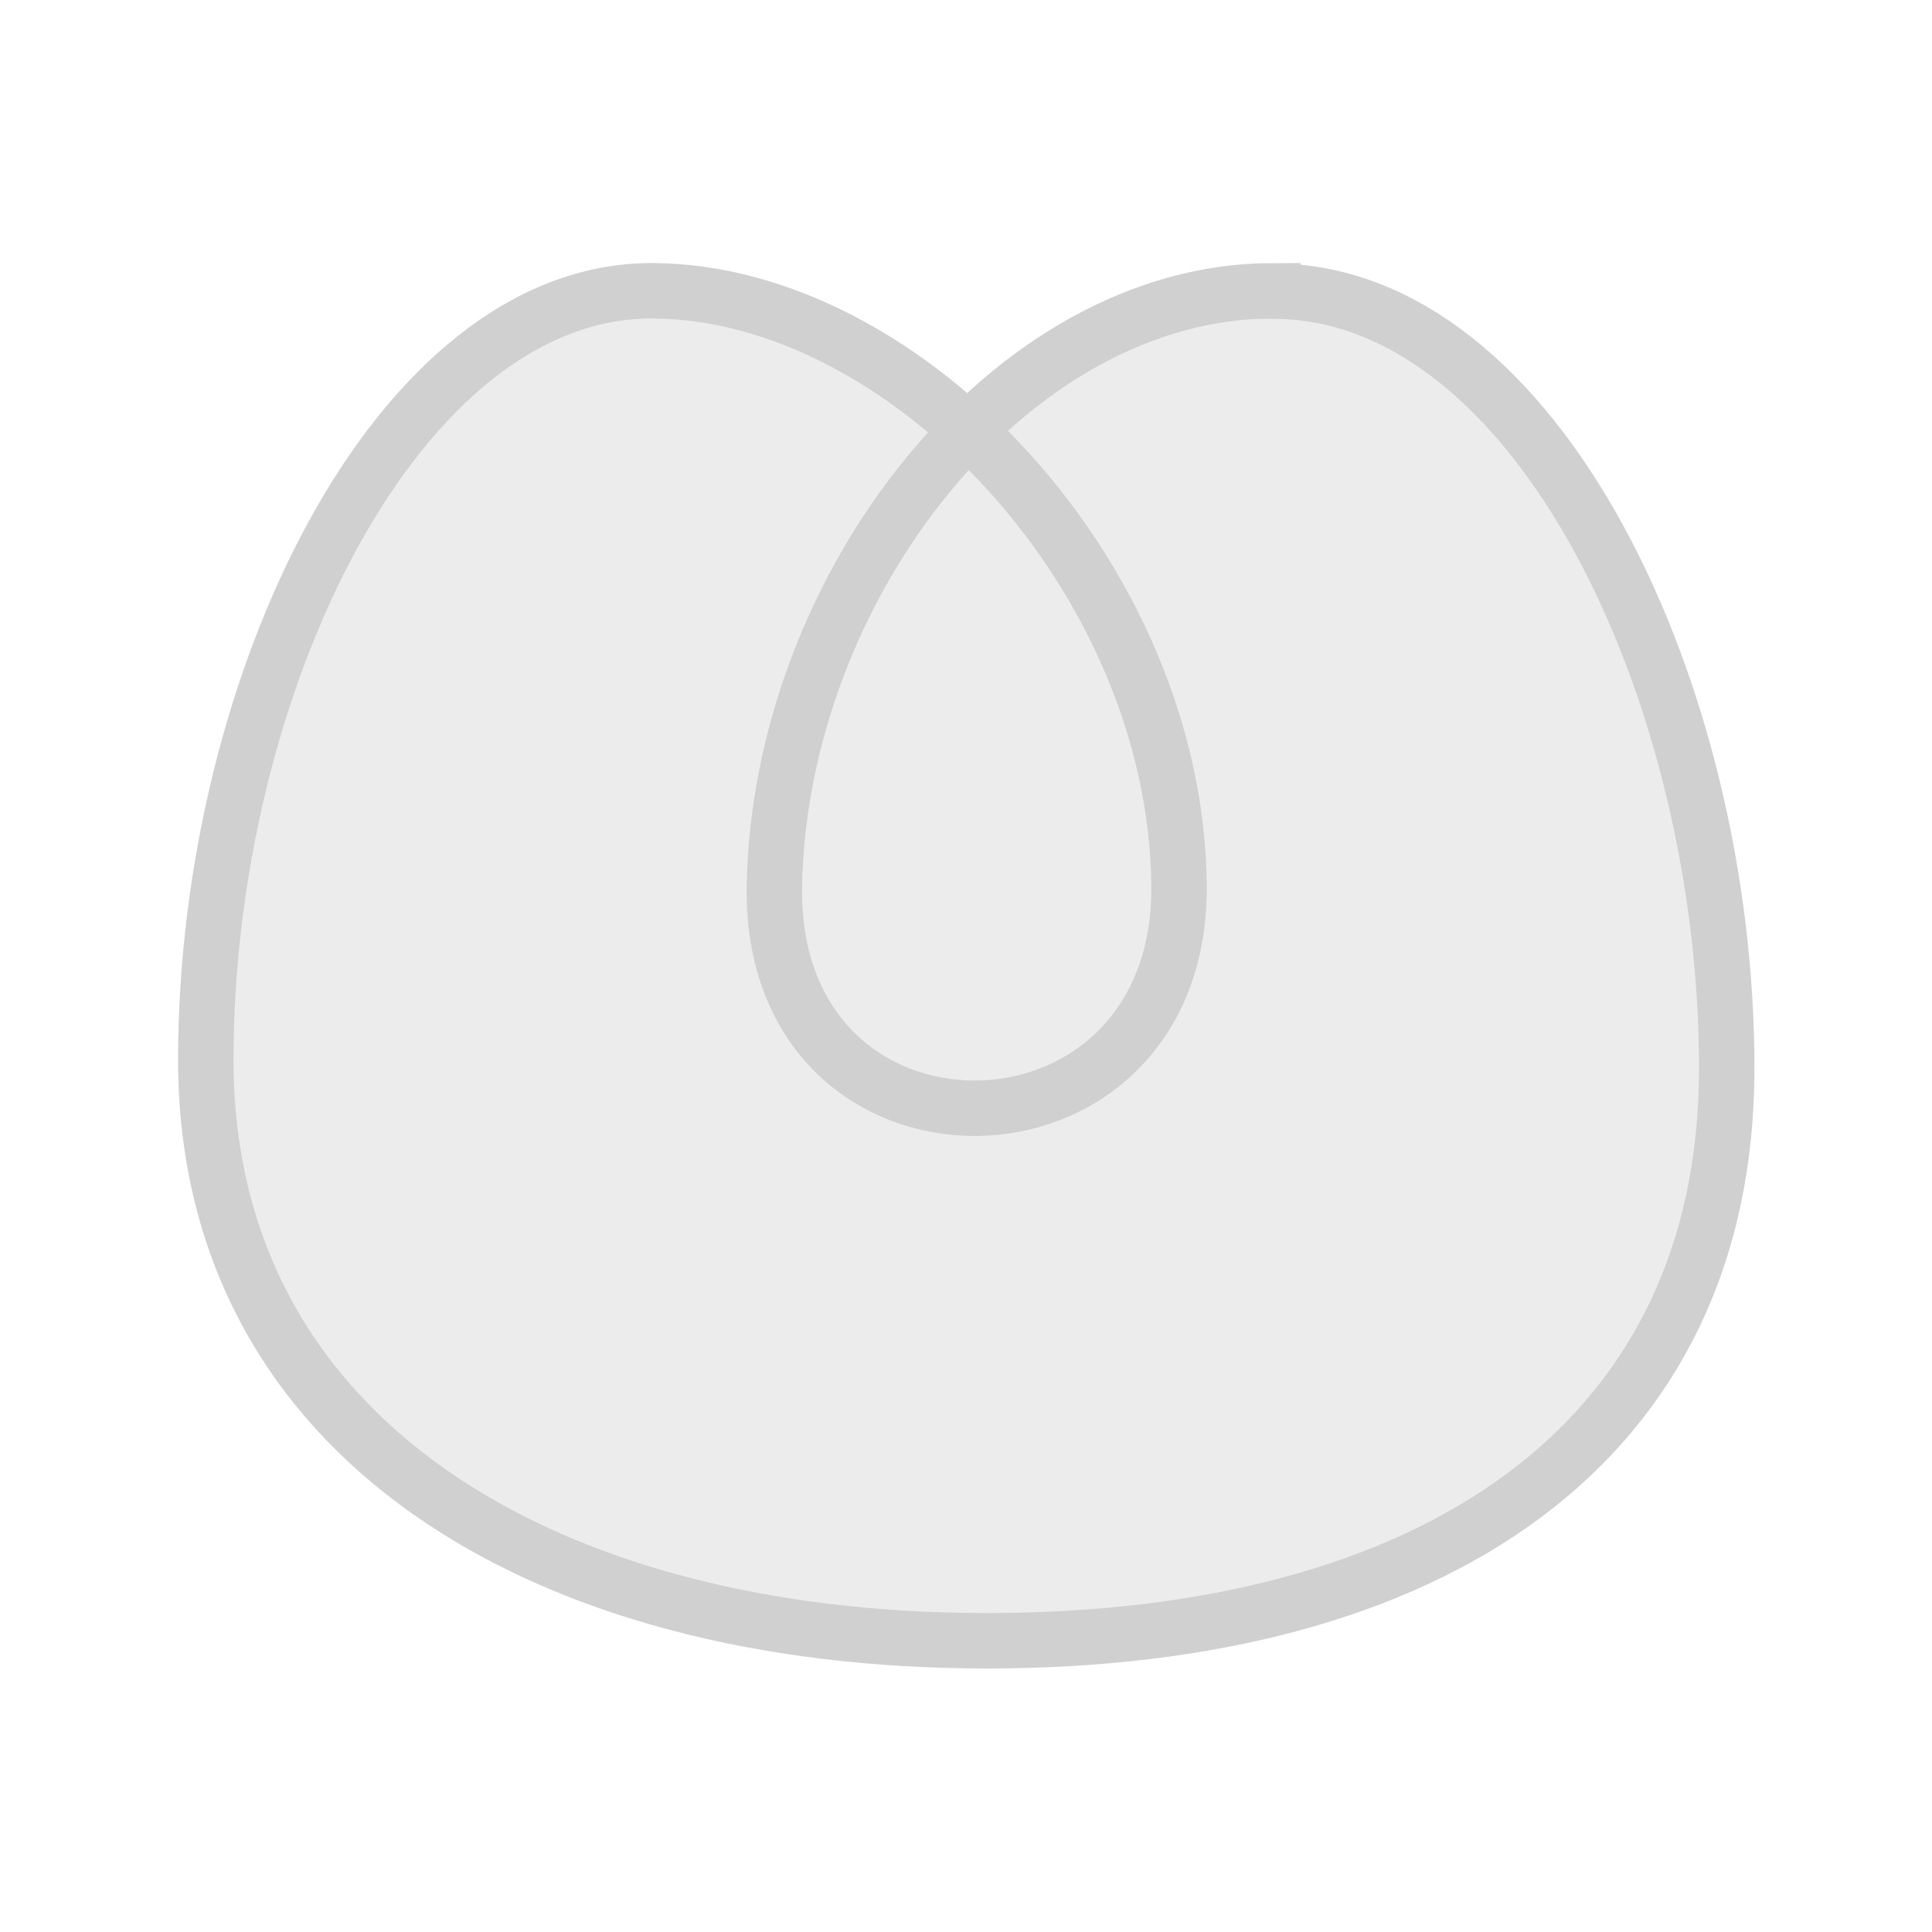
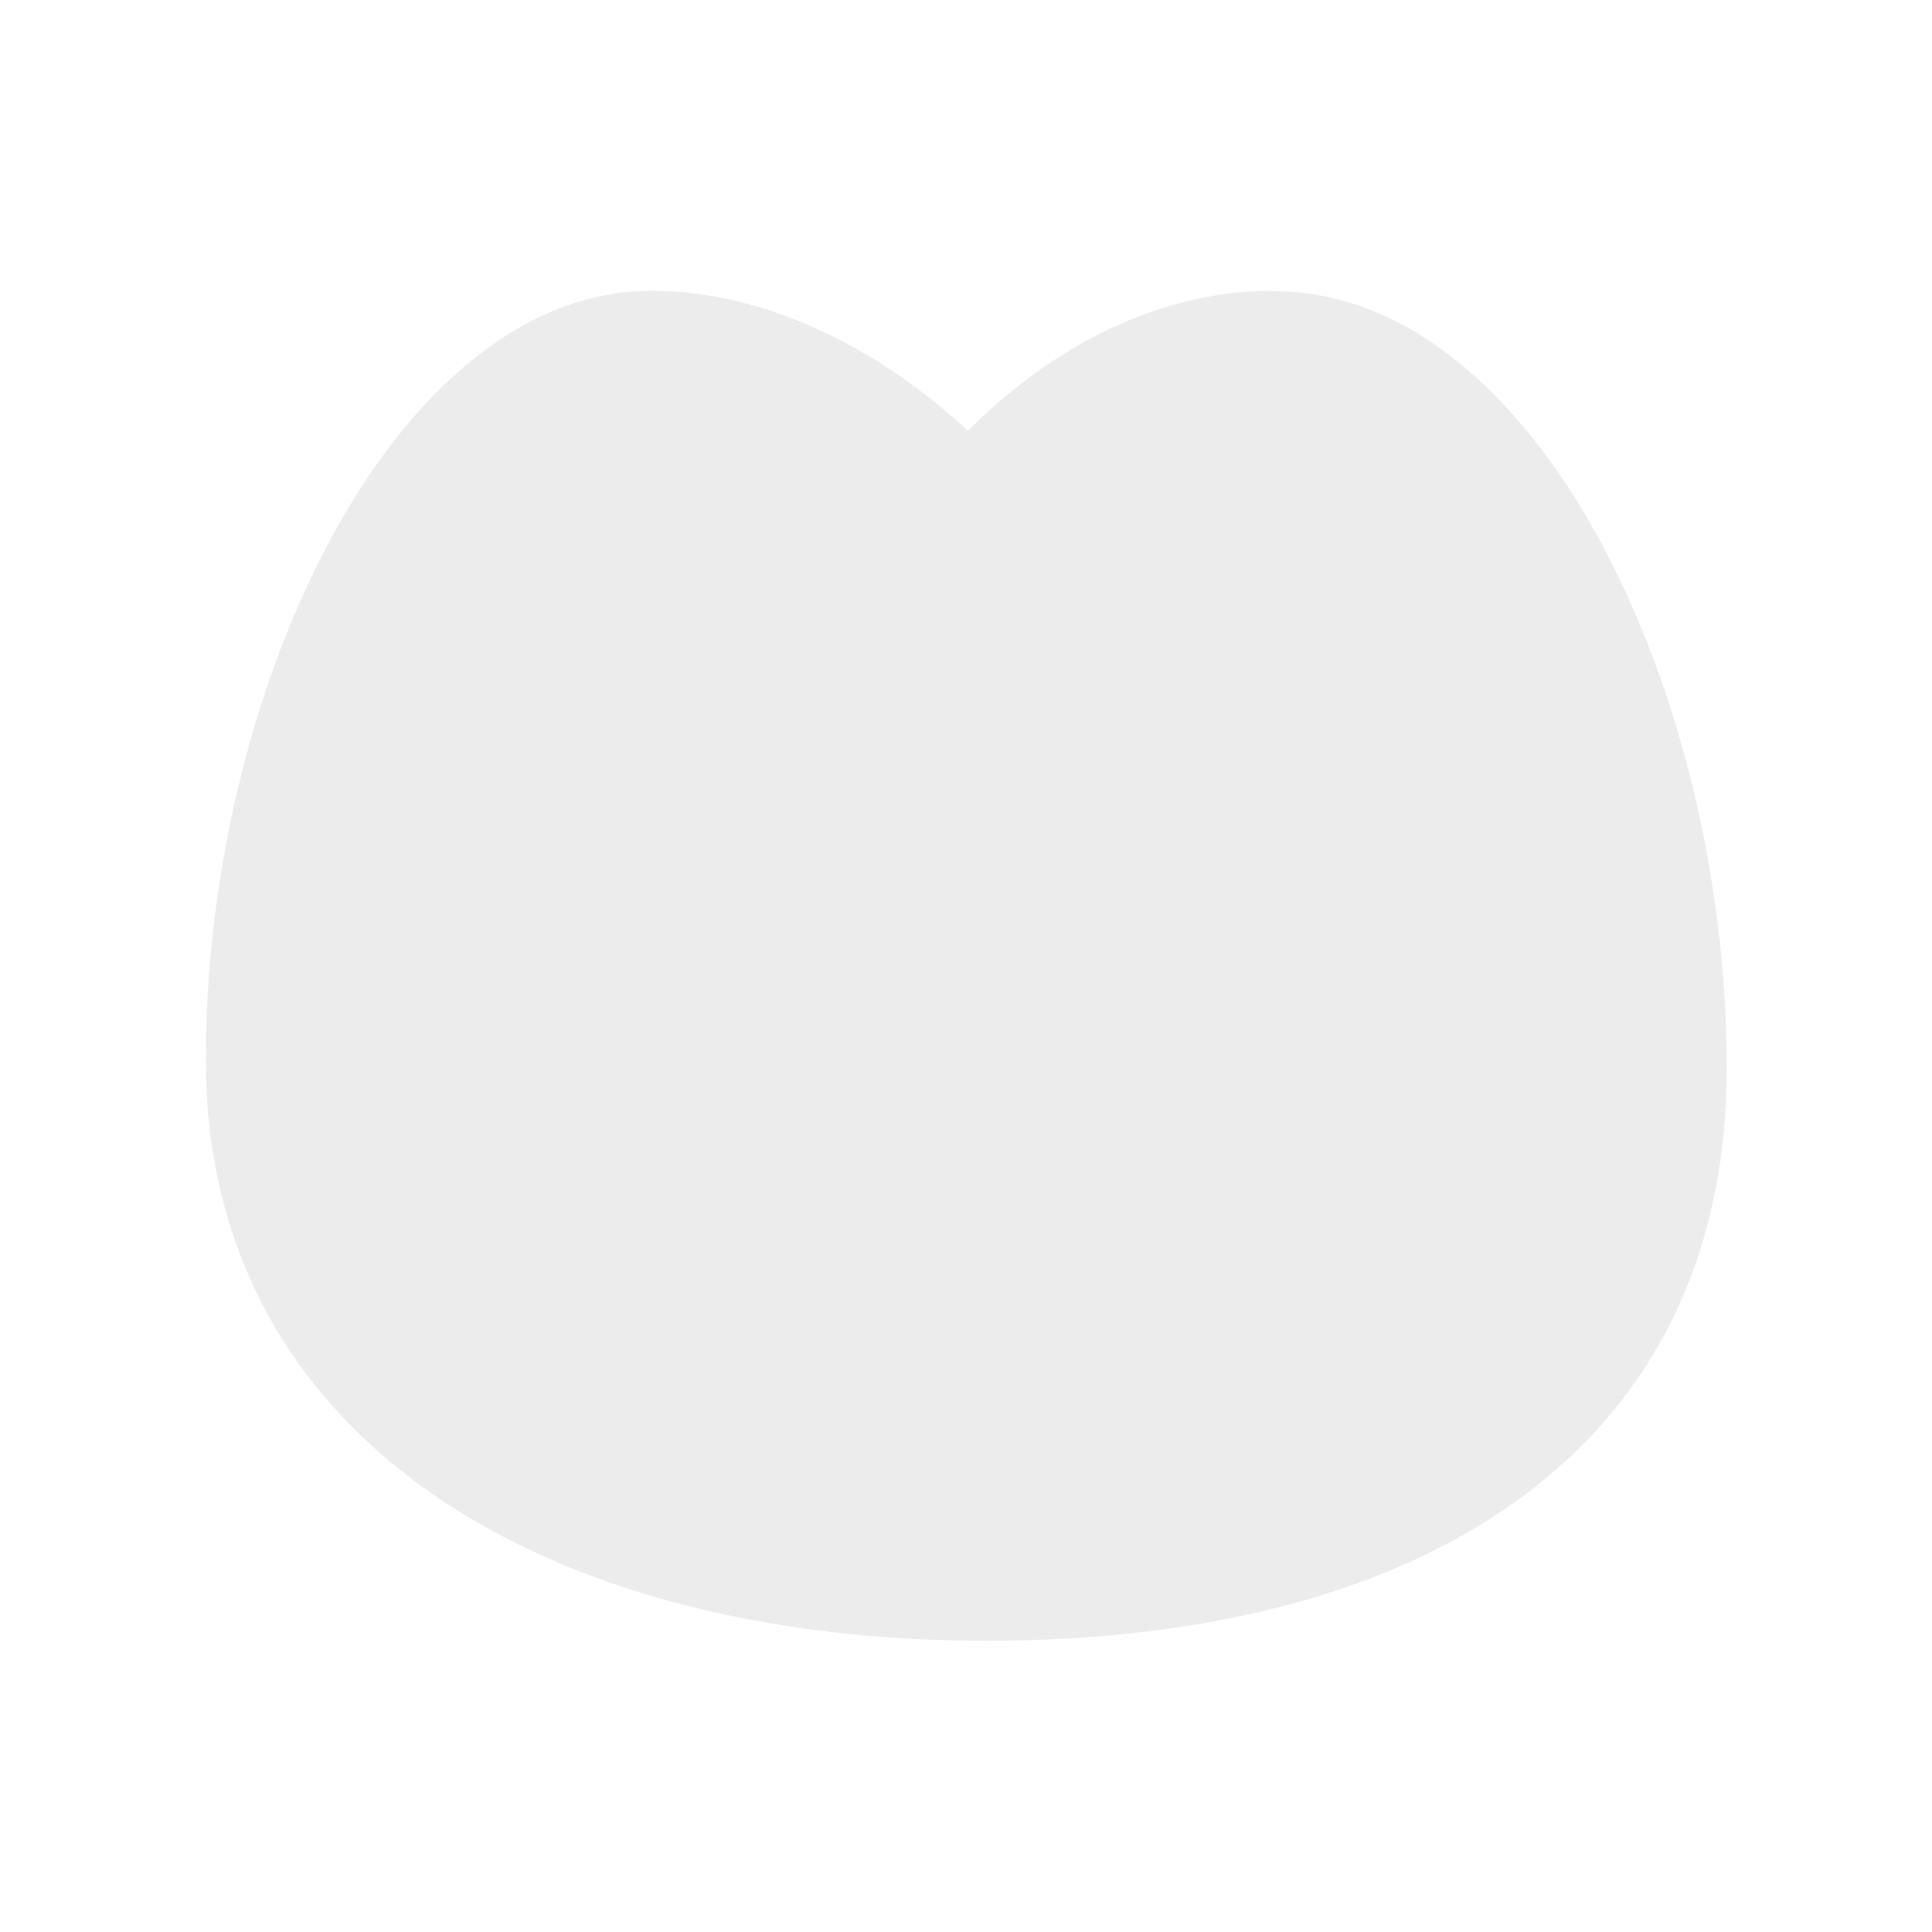
<svg xmlns="http://www.w3.org/2000/svg" width="16" height="16" viewBox="0 0 4.233 4.233" version="1.1" id="svg8">
  <defs id="defs2">
    </defs>
  <g id="g4303" transform="scale(0.7272728)" style="fill-rule:nonzero">
    <rect y="0" x="0" height="5.821" width="5.821" id="rect4299" style="opacity:1;fill:none;fill-opacity:0.41;fill-rule:nonzero;stroke:none;stroke-width:0.159;stroke-linecap:square;stroke-miterlimit:4;stroke-dasharray:none" />
-     <path id="path4296" d="m 3.835,0.877 c 0.795,0 1.367,1.208 1.367,2.341 0,1.133 -0.886,1.725 -2.23,1.725 -1.344,0 -2.352,-0.616 -2.352,-1.75 3e-8,-1.133 0.577,-2.32 1.346,-2.317 0.769,0.003 1.578,0.871 1.586,1.793 0.007,0.887 -1.235,0.899 -1.219,0 0.016,-0.899 0.707,-1.793 1.502,-1.793 z" style="opacity:1;fill:#d0d0d0;fill-opacity:0.41;fill-rule:nonzero;stroke:#d0d0d0;stroke-width:0.167;stroke-linecap:square;stroke-miterlimit:4;stroke-dasharray:none" />
+     <path id="path4296" d="m 3.835,0.877 c 0.795,0 1.367,1.208 1.367,2.341 0,1.133 -0.886,1.725 -2.23,1.725 -1.344,0 -2.352,-0.616 -2.352,-1.75 3e-8,-1.133 0.577,-2.32 1.346,-2.317 0.769,0.003 1.578,0.871 1.586,1.793 0.007,0.887 -1.235,0.899 -1.219,0 0.016,-0.899 0.707,-1.793 1.502,-1.793 z" style="opacity:1;fill:#d0d0d0;fill-opacity:0.41;fill-rule:nonzero;stroke:none;stroke-width:0.167;stroke-linecap:square;stroke-miterlimit:4;stroke-dasharray:none" />
  </g>
</svg>
